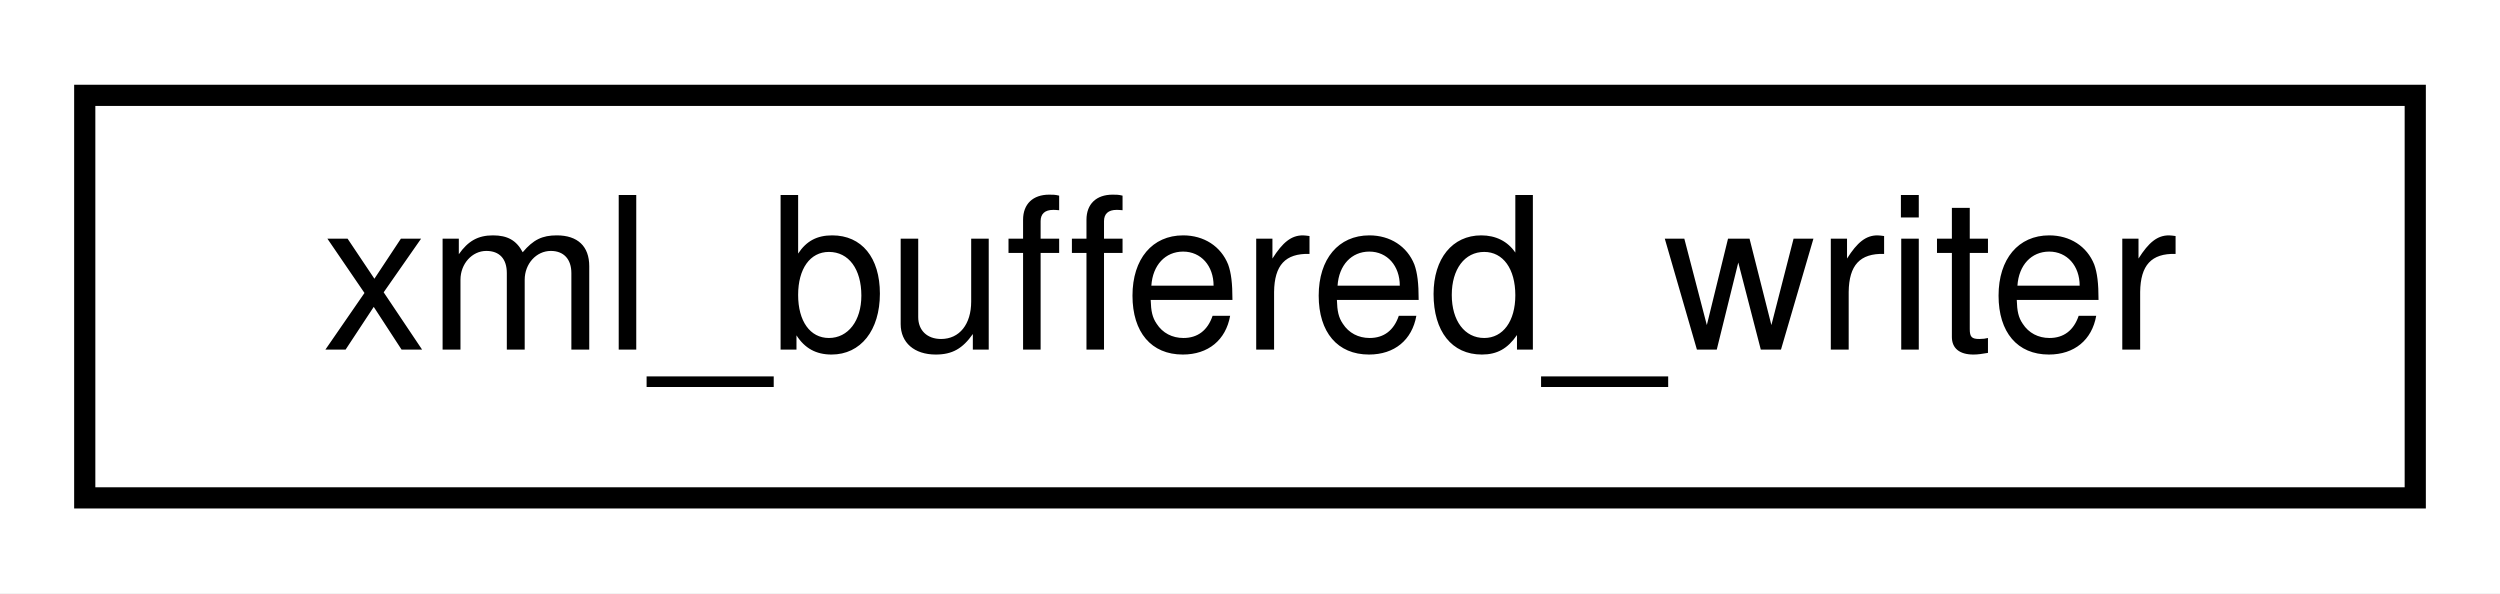
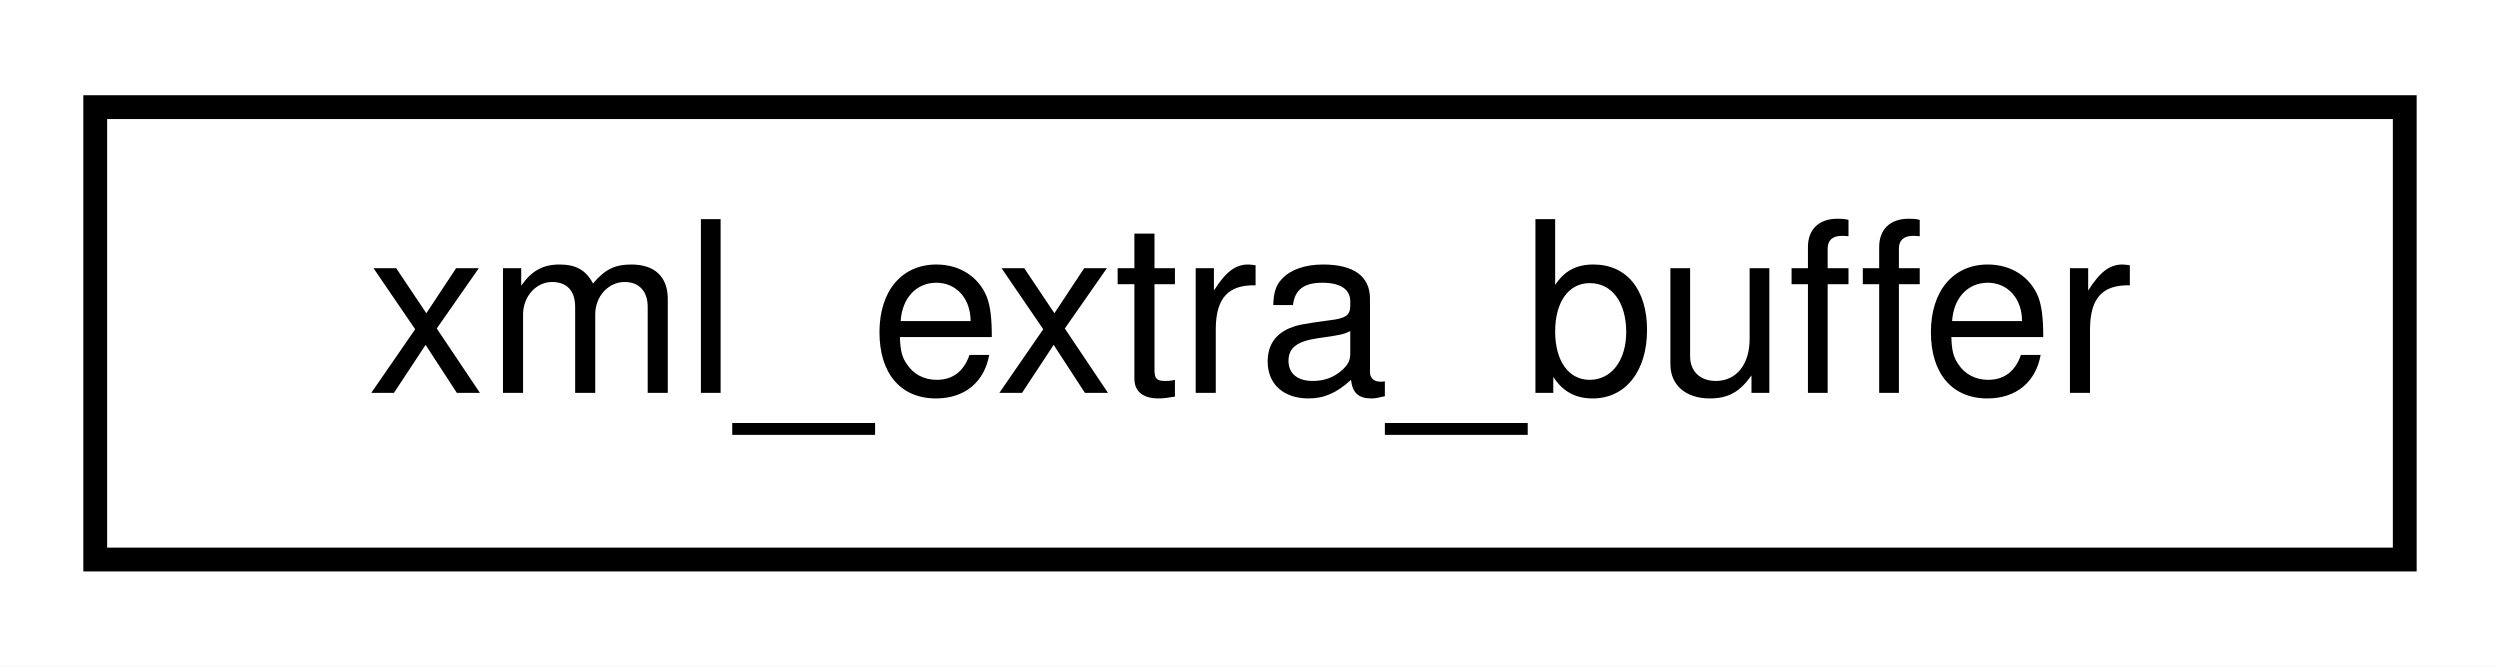
- <svg xmlns="http://www.w3.org/2000/svg" xmlns:xlink="http://www.w3.org/1999/xlink" width="118pt" height="28pt" viewBox="0.00 0.00 118.00 28.00">
+ <svg xmlns="http://www.w3.org/2000/svg" xmlns:xlink="http://www.w3.org/1999/xlink" width="105pt" height="28pt" viewBox="0.00 0.00 105.00 28.00">
  <g id="graph0" class="graph" transform="scale(1 1) rotate(0) translate(4 24)">
-     <polygon fill="white" stroke="none" points="-4,4 -4,-24 114,-24 114,4 -4,4" />
+     <polygon fill="white" stroke="none" points="-4,4 -4,-24 101,-24 101,4 -4,4" />
    <g id="node1" class="node">
      <g id="a_node1">
-         <a xlink:href="db/dd3/classxml__buffered__writer.html" target="_top" xlink:title="xml_buffered_writer">
-           <polygon fill="white" stroke="black" points="0,-0.5 0,-19.5 110,-19.5 110,-0.5 0,-0.5" />
-           <text text-anchor="middle" x="55" y="-7.5" font-family="Helvetica,sans-Serif" font-size="10.00">xml_buffered_writer</text>
+         <a xlink:href="dd/dc3/structxml__extra__buffer.html" target="_top" xlink:title="xml_extra_buffer">
+           <polygon fill="white" stroke="black" points="-7.10543e-15,-0.5 -7.10543e-15,-19.5 97,-19.5 97,-0.5 -7.10543e-15,-0.5" />
+           <text text-anchor="middle" x="48.5" y="-7.5" font-family="Helvetica,sans-Serif" font-size="10.00">xml_extra_buffer</text>
        </a>
      </g>
    </g>
  </g>
</svg>
